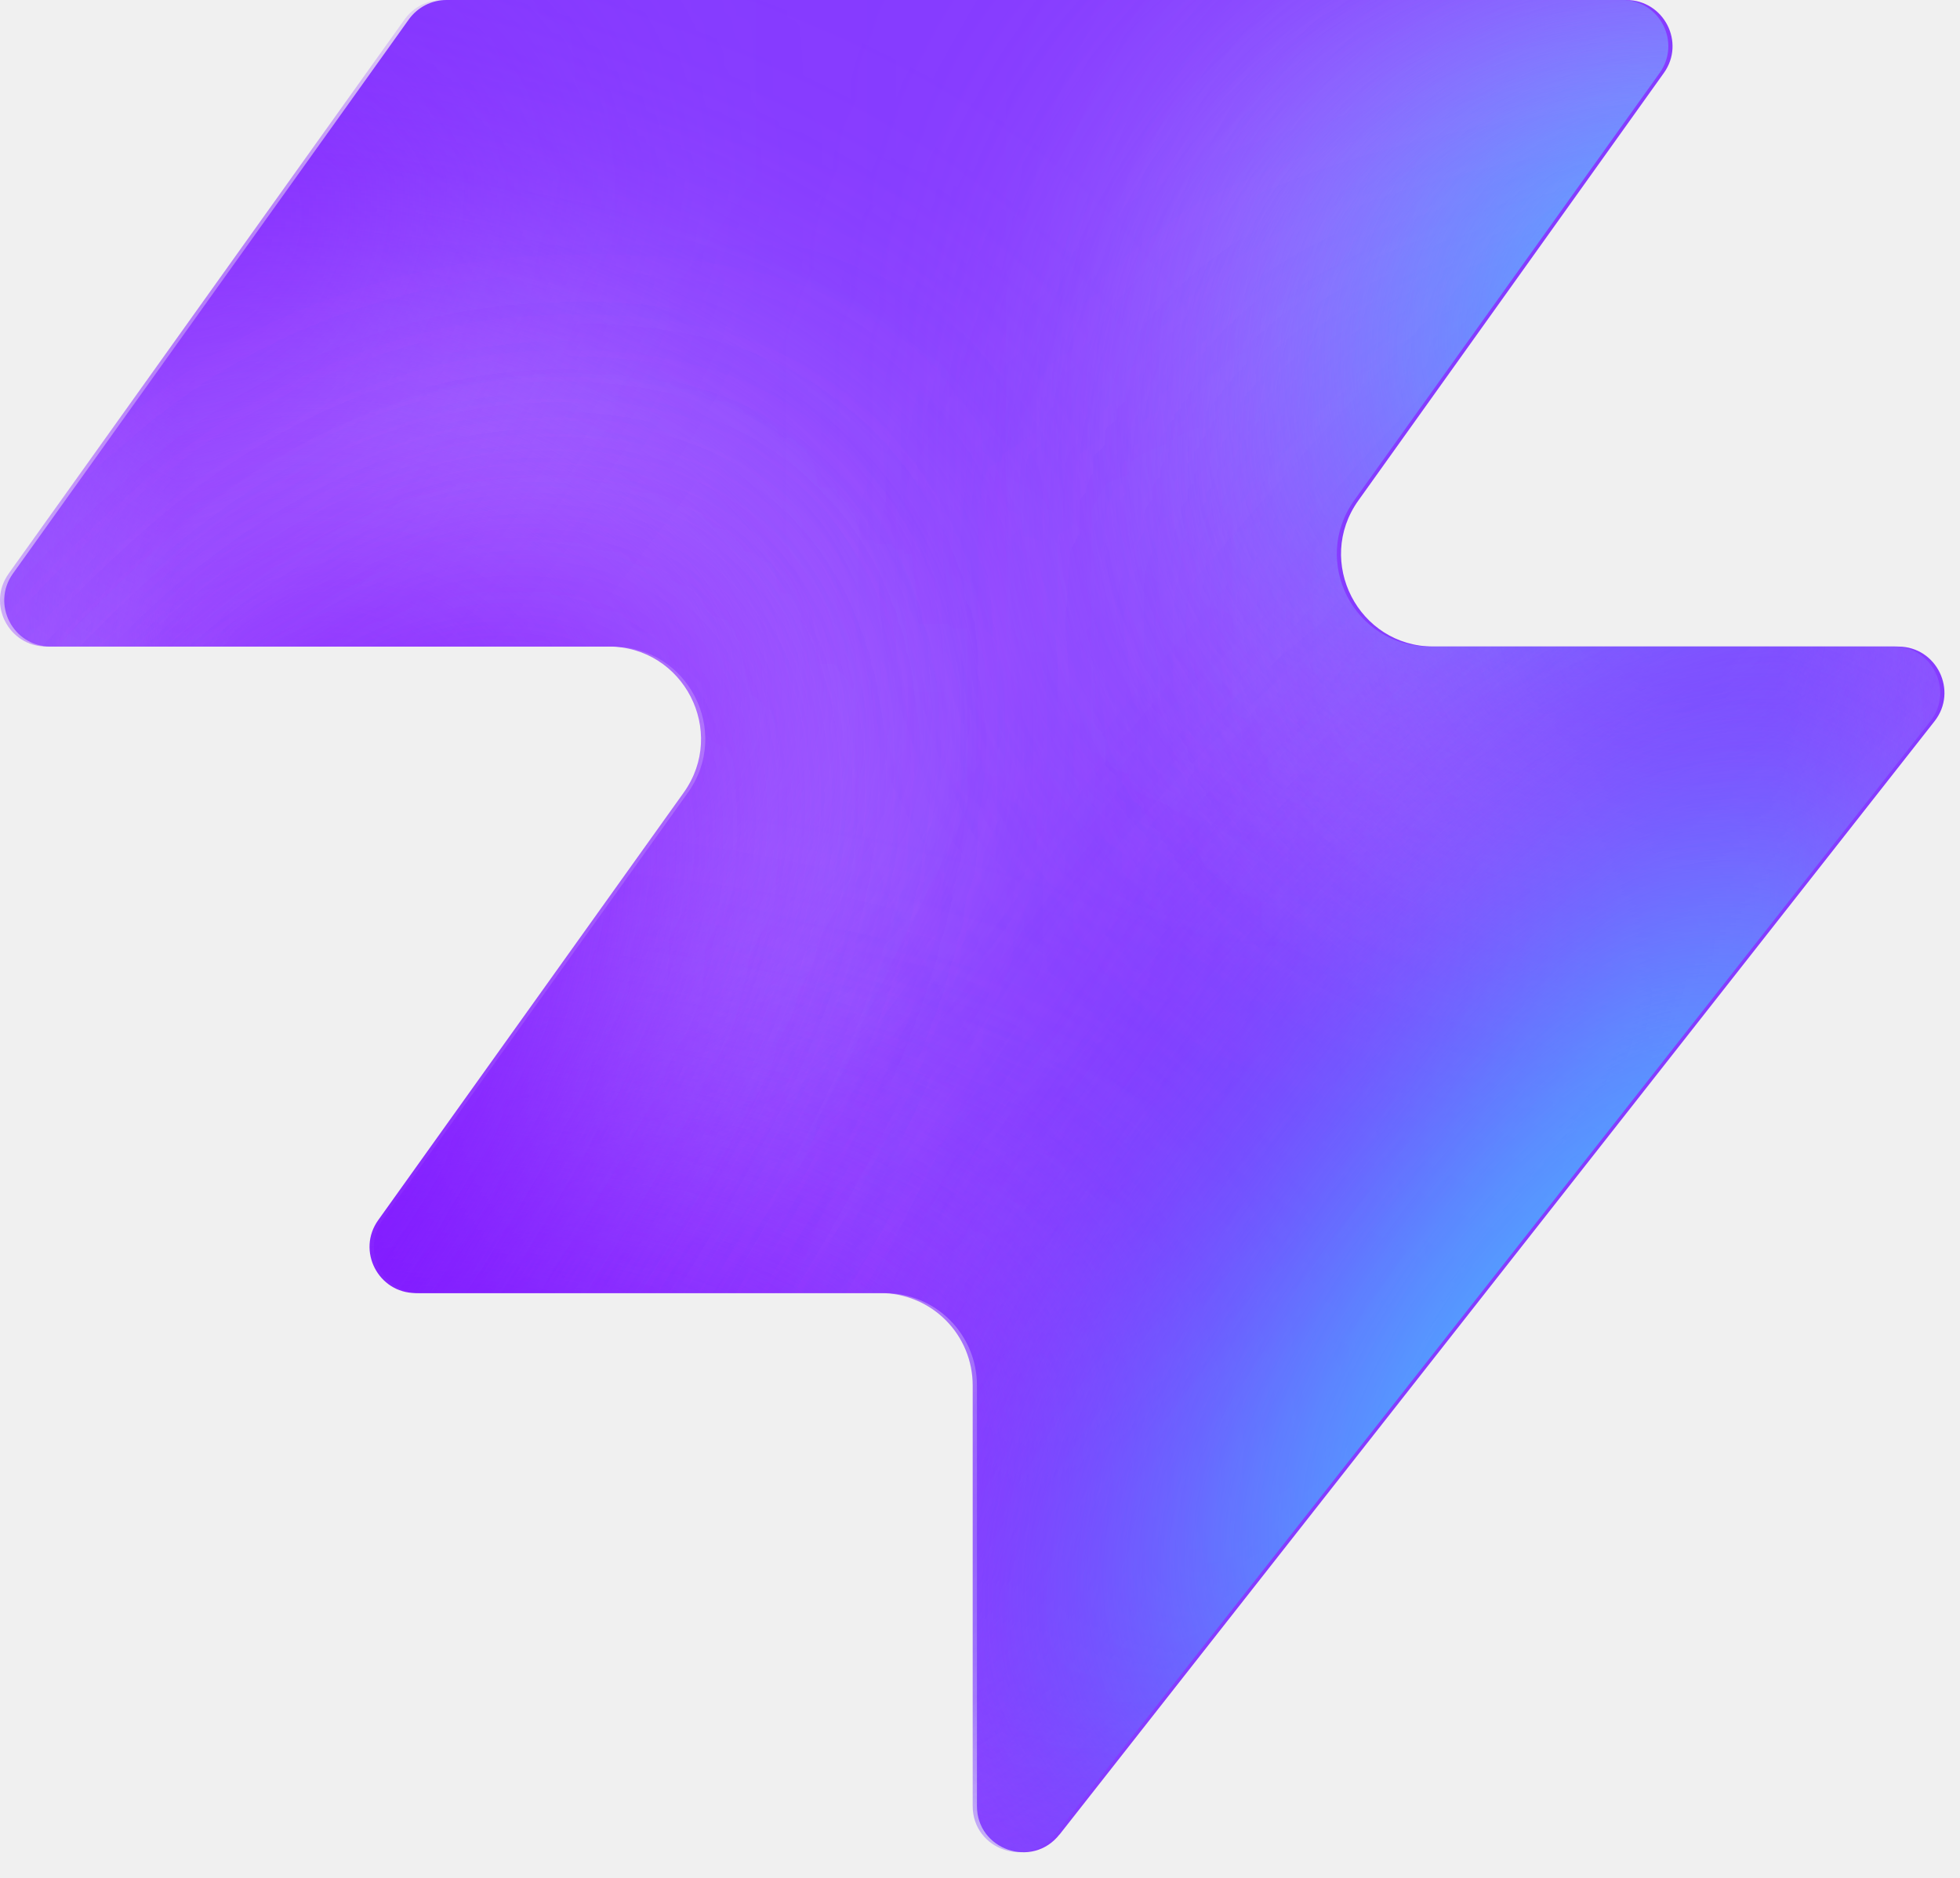
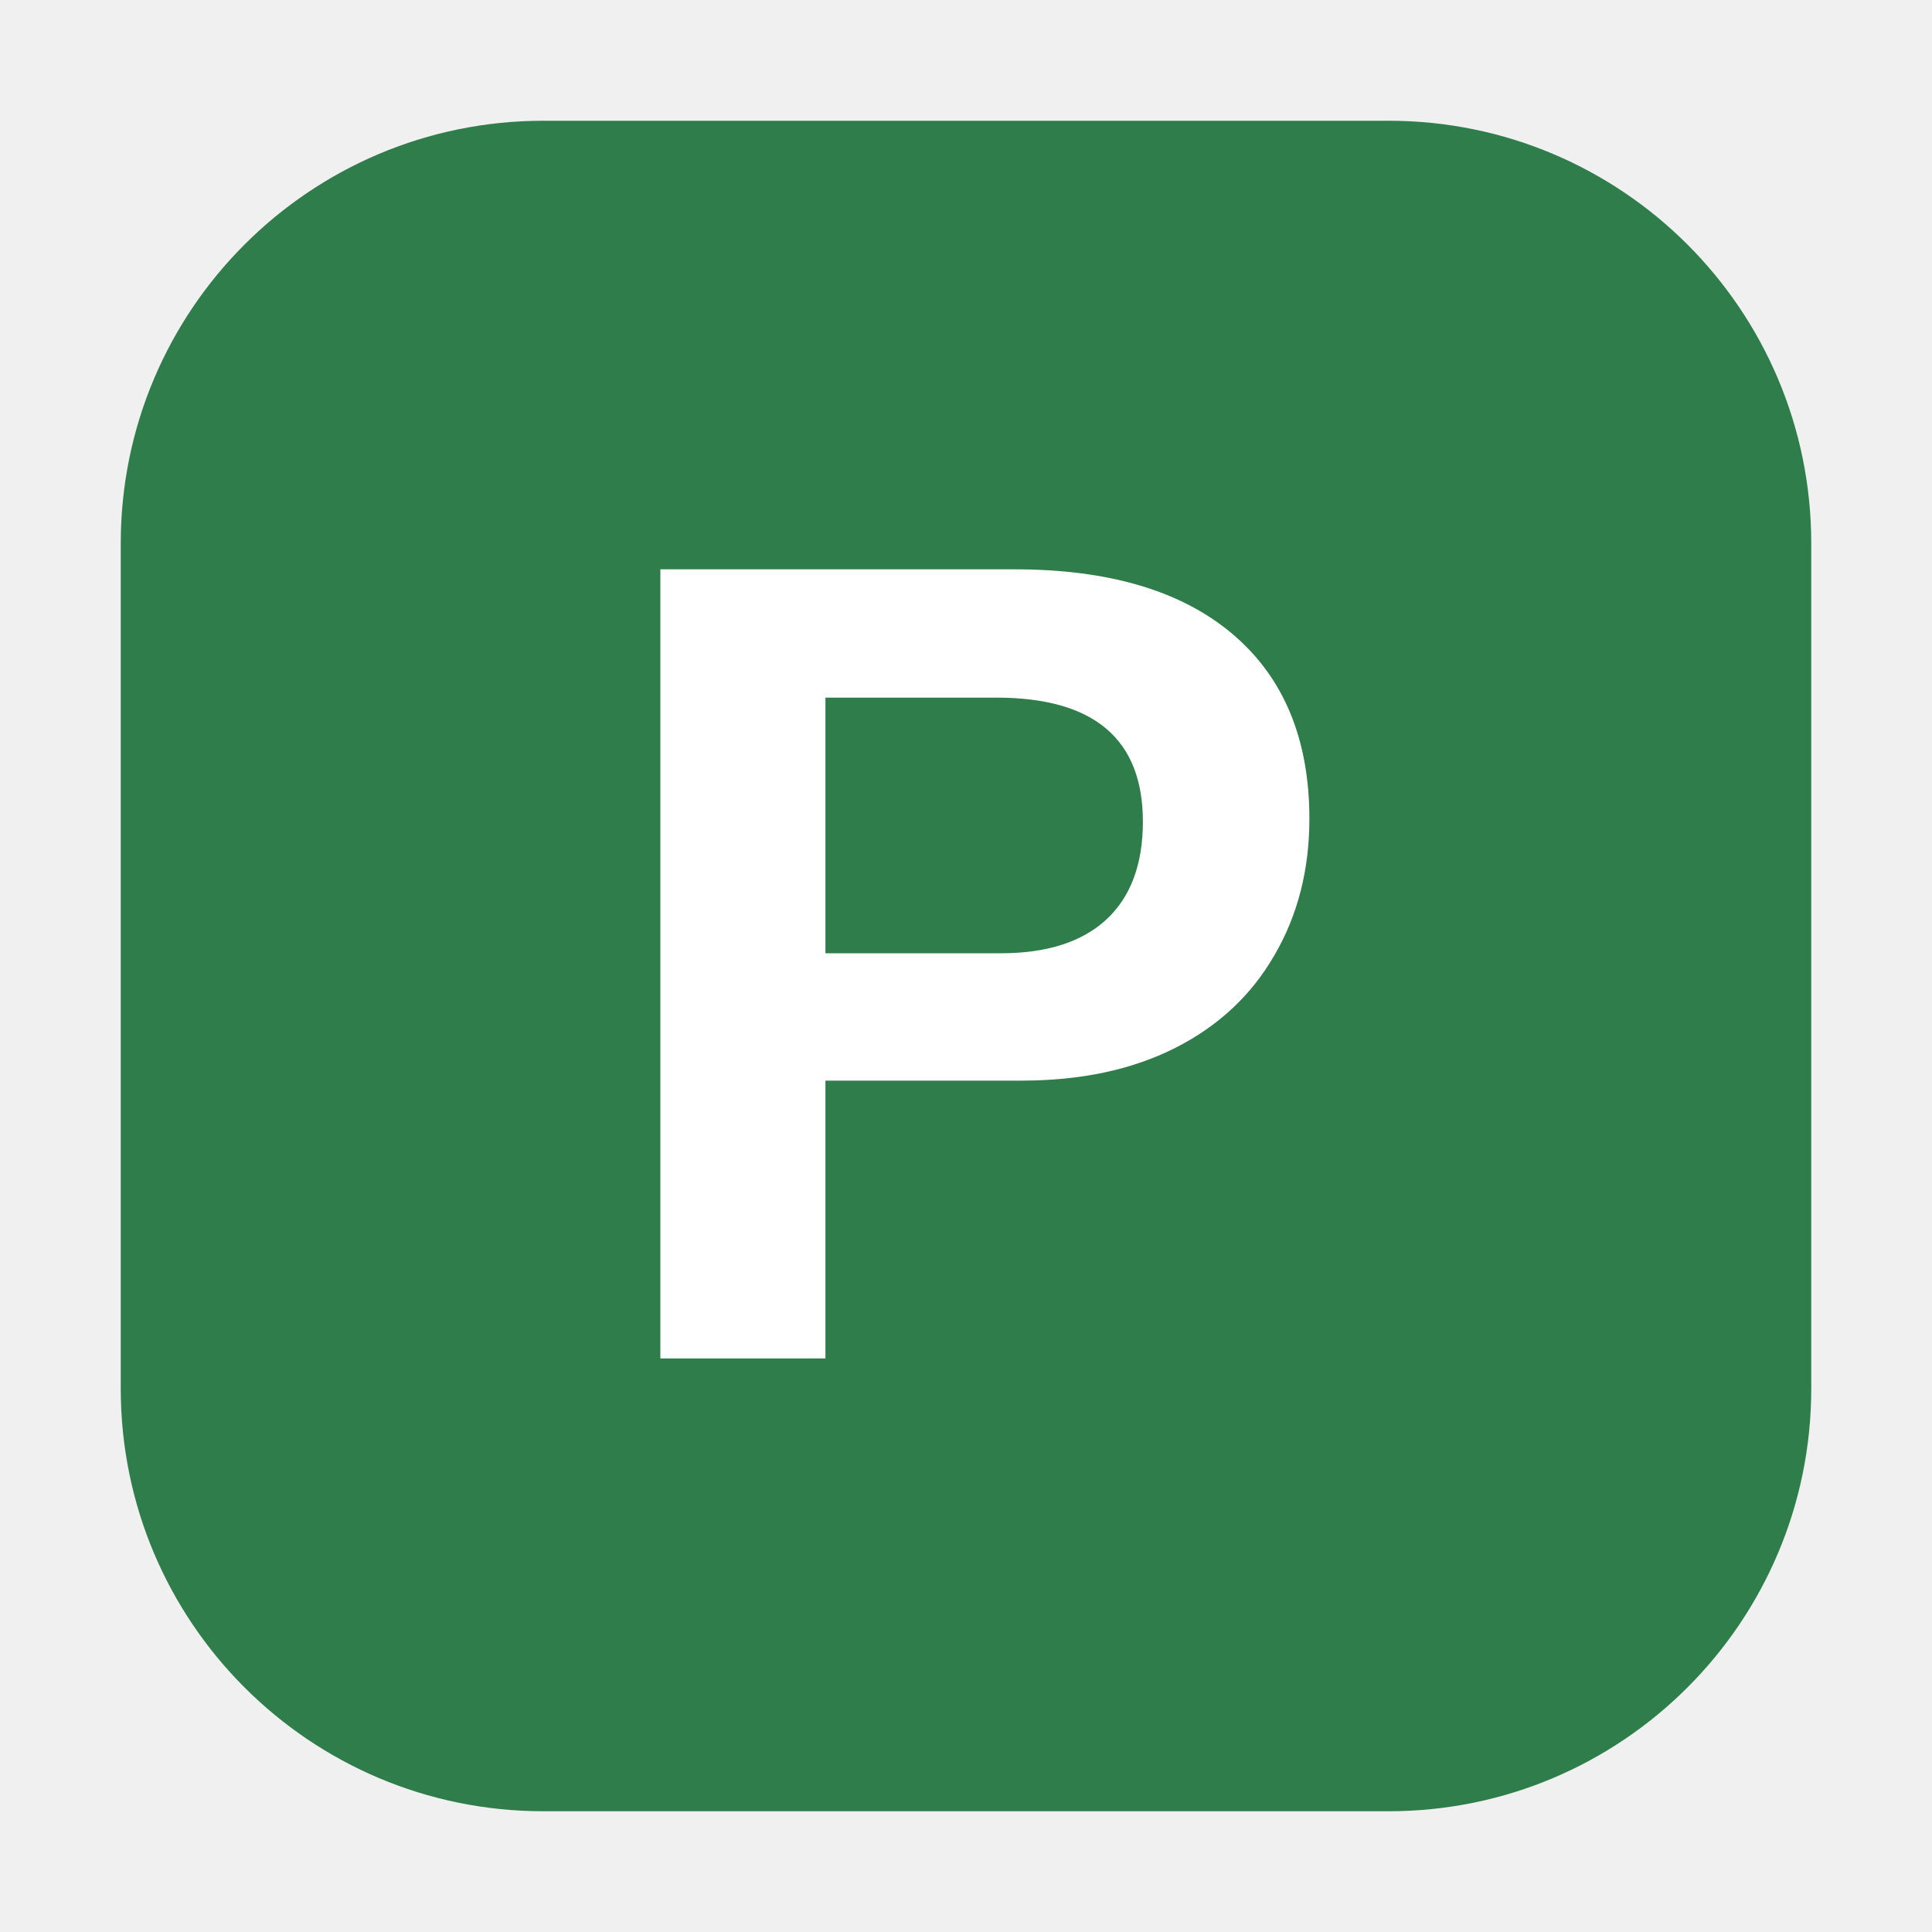
- <svg xmlns="http://www.w3.org/2000/svg" width="48" height="46" fill="none" viewBox="0 0 48 46">
-   <path fill="#863bff" d="M25.946 44.938c-.664.845-2.021.375-2.021-.698V33.937a2.26 2.26 0 0 0-2.262-2.262H10.287c-.92 0-1.456-1.04-.92-1.788l7.48-10.471c1.07-1.497 0-3.578-1.842-3.578H1.237c-.92 0-1.456-1.04-.92-1.788L10.013.474c.214-.297.556-.474.92-.474h28.894c.92 0 1.456 1.04.92 1.788l-7.48 10.471c-1.07 1.498 0 3.579 1.842 3.579h11.377c.943 0 1.473 1.088.89 1.83L25.947 44.94z" style="fill:#863bff;fill:color(display-p3 .525 .23 1);fill-opacity:1" />
-   <mask id="a" width="48" height="46" x="0" y="0" maskUnits="userSpaceOnUse" style="mask-type:alpha">
-     <path fill="#000" d="M25.842 44.938c-.664.844-2.021.375-2.021-.698V33.937a2.26 2.26 0 0 0-2.262-2.262H10.183c-.92 0-1.456-1.04-.92-1.788l7.48-10.471c1.07-1.498 0-3.579-1.842-3.579H1.133c-.92 0-1.456-1.04-.92-1.787L9.91.473c.214-.297.556-.474.92-.474h28.894c.92 0 1.456 1.04.92 1.788l-7.48 10.471c-1.07 1.498 0 3.578 1.842 3.578h11.377c.943 0 1.473 1.088.89 1.832L25.843 44.94z" style="fill:#000;fill-opacity:1" />
-   </mask>
-   <g mask="url(#a)">
-     <g filter="url(#b)">
-       <ellipse cx="5.508" cy="14.704" fill="#ede6ff" rx="5.508" ry="14.704" style="fill:#ede6ff;fill:color(display-p3 .927 .903 1);fill-opacity:1" transform="matrix(.00324 1 1 -.00324 -4.47 31.516)" />
-     </g>
-     <g filter="url(#c)">
-       <ellipse cx="10.399" cy="29.851" fill="#ede6ff" rx="10.399" ry="29.851" style="fill:#ede6ff;fill:color(display-p3 .927 .903 1);fill-opacity:1" transform="matrix(.00324 1 1 -.00324 -39.328 7.883)" />
-     </g>
-     <g filter="url(#d)">
-       <ellipse cx="5.508" cy="30.487" fill="#7e14ff" rx="5.508" ry="30.487" style="fill:#7e14ff;fill:color(display-p3 .492 .077 1);fill-opacity:1" transform="rotate(89.814 -25.913 -14.639)scale(1 -1)" />
-     </g>
-     <g filter="url(#e)">
-       <ellipse cx="5.508" cy="30.599" fill="#7e14ff" rx="5.508" ry="30.599" style="fill:#7e14ff;fill:color(display-p3 .492 .077 1);fill-opacity:1" transform="rotate(89.814 -32.644 -3.334)scale(1 -1)" />
-     </g>
-     <g filter="url(#f)">
-       <ellipse cx="5.508" cy="30.599" fill="#7e14ff" rx="5.508" ry="30.599" style="fill:#7e14ff;fill:color(display-p3 .492 .077 1);fill-opacity:1" transform="matrix(.00324 1 1 -.00324 -34.34 30.47)" />
-     </g>
-     <g filter="url(#g)">
-       <ellipse cx="14.072" cy="22.078" fill="#ede6ff" rx="14.072" ry="22.078" style="fill:#ede6ff;fill:color(display-p3 .927 .903 1);fill-opacity:1" transform="rotate(93.35 24.506 48.493)scale(-1 1)" />
-     </g>
-     <g filter="url(#h)">
-       <ellipse cx="3.47" cy="21.501" fill="#7e14ff" rx="3.47" ry="21.501" style="fill:#7e14ff;fill:color(display-p3 .492 .077 1);fill-opacity:1" transform="rotate(89.009 28.708 47.59)scale(-1 1)" />
-     </g>
-     <g filter="url(#i)">
-       <ellipse cx="3.47" cy="21.501" fill="#7e14ff" rx="3.47" ry="21.501" style="fill:#7e14ff;fill:color(display-p3 .492 .077 1);fill-opacity:1" transform="rotate(89.009 28.708 47.59)scale(-1 1)" />
-     </g>
-     <g filter="url(#j)">
-       <ellipse cx=".387" cy="8.972" fill="#7e14ff" rx="4.407" ry="29.108" style="fill:#7e14ff;fill:color(display-p3 .492 .077 1);fill-opacity:1" transform="rotate(39.51 .387 8.972)" />
-     </g>
-     <g filter="url(#k)">
-       <ellipse cx="47.523" cy="-6.092" fill="#7e14ff" rx="4.407" ry="29.108" style="fill:#7e14ff;fill:color(display-p3 .492 .077 1);fill-opacity:1" transform="rotate(37.892 47.523 -6.092)" />
-     </g>
-     <g filter="url(#l)">
-       <ellipse cx="41.412" cy="6.333" fill="#47bfff" rx="5.971" ry="9.665" style="fill:#47bfff;fill:color(display-p3 .28 .748 1);fill-opacity:1" transform="rotate(37.892 41.412 6.333)" />
-     </g>
-     <g filter="url(#m)">
-       <ellipse cx="-1.879" cy="38.332" fill="#7e14ff" rx="4.407" ry="29.108" style="fill:#7e14ff;fill:color(display-p3 .492 .077 1);fill-opacity:1" transform="rotate(37.892 -1.88 38.332)" />
-     </g>
-     <g filter="url(#n)">
-       <ellipse cx="-1.879" cy="38.332" fill="#7e14ff" rx="4.407" ry="29.108" style="fill:#7e14ff;fill:color(display-p3 .492 .077 1);fill-opacity:1" transform="rotate(37.892 -1.88 38.332)" />
-     </g>
-     <g filter="url(#o)">
-       <ellipse cx="35.651" cy="29.907" fill="#7e14ff" rx="4.407" ry="29.108" style="fill:#7e14ff;fill:color(display-p3 .492 .077 1);fill-opacity:1" transform="rotate(37.892 35.651 29.907)" />
-     </g>
-     <g filter="url(#p)">
-       <ellipse cx="38.418" cy="32.4" fill="#47bfff" rx="5.971" ry="15.297" style="fill:#47bfff;fill:color(display-p3 .28 .748 1);fill-opacity:1" transform="rotate(37.892 38.418 32.4)" />
-     </g>
-   </g>
-   <defs>
-     <filter id="b" width="60.045" height="41.654" x="-19.77" y="16.149" color-interpolation-filters="sRGB" filterUnits="userSpaceOnUse">
-       <feFlood flood-opacity="0" result="BackgroundImageFix" />
-       <feBlend in="SourceGraphic" in2="BackgroundImageFix" result="shape" />
-       <feGaussianBlur result="effect1_foregroundBlur_2002_17158" stdDeviation="7.659" />
-     </filter>
-     <filter id="c" width="90.34" height="51.437" x="-54.613" y="-7.533" color-interpolation-filters="sRGB" filterUnits="userSpaceOnUse">
-       <feFlood flood-opacity="0" result="BackgroundImageFix" />
-       <feBlend in="SourceGraphic" in2="BackgroundImageFix" result="shape" />
-       <feGaussianBlur result="effect1_foregroundBlur_2002_17158" stdDeviation="7.659" />
-     </filter>
-     <filter id="d" width="79.355" height="29.4" x="-49.64" y="2.03" color-interpolation-filters="sRGB" filterUnits="userSpaceOnUse">
-       <feFlood flood-opacity="0" result="BackgroundImageFix" />
-       <feBlend in="SourceGraphic" in2="BackgroundImageFix" result="shape" />
-       <feGaussianBlur result="effect1_foregroundBlur_2002_17158" stdDeviation="4.596" />
-     </filter>
-     <filter id="e" width="79.579" height="29.4" x="-45.045" y="20.029" color-interpolation-filters="sRGB" filterUnits="userSpaceOnUse">
-       <feFlood flood-opacity="0" result="BackgroundImageFix" />
-       <feBlend in="SourceGraphic" in2="BackgroundImageFix" result="shape" />
-       <feGaussianBlur result="effect1_foregroundBlur_2002_17158" stdDeviation="4.596" />
-     </filter>
-     <filter id="f" width="79.579" height="29.4" x="-43.513" y="21.178" color-interpolation-filters="sRGB" filterUnits="userSpaceOnUse">
-       <feFlood flood-opacity="0" result="BackgroundImageFix" />
-       <feBlend in="SourceGraphic" in2="BackgroundImageFix" result="shape" />
-       <feGaussianBlur result="effect1_foregroundBlur_2002_17158" stdDeviation="4.596" />
-     </filter>
-     <filter id="g" width="74.749" height="58.852" x="15.756" y="-17.901" color-interpolation-filters="sRGB" filterUnits="userSpaceOnUse">
-       <feFlood flood-opacity="0" result="BackgroundImageFix" />
-       <feBlend in="SourceGraphic" in2="BackgroundImageFix" result="shape" />
-       <feGaussianBlur result="effect1_foregroundBlur_2002_17158" stdDeviation="7.659" />
-     </filter>
-     <filter id="h" width="61.377" height="25.362" x="23.548" y="2.284" color-interpolation-filters="sRGB" filterUnits="userSpaceOnUse">
-       <feFlood flood-opacity="0" result="BackgroundImageFix" />
-       <feBlend in="SourceGraphic" in2="BackgroundImageFix" result="shape" />
-       <feGaussianBlur result="effect1_foregroundBlur_2002_17158" stdDeviation="4.596" />
-     </filter>
-     <filter id="i" width="61.377" height="25.362" x="23.548" y="2.284" color-interpolation-filters="sRGB" filterUnits="userSpaceOnUse">
-       <feFlood flood-opacity="0" result="BackgroundImageFix" />
-       <feBlend in="SourceGraphic" in2="BackgroundImageFix" result="shape" />
-       <feGaussianBlur result="effect1_foregroundBlur_2002_17158" stdDeviation="4.596" />
-     </filter>
-     <filter id="j" width="56.045" height="63.649" x="-27.636" y="-22.853" color-interpolation-filters="sRGB" filterUnits="userSpaceOnUse">
-       <feFlood flood-opacity="0" result="BackgroundImageFix" />
-       <feBlend in="SourceGraphic" in2="BackgroundImageFix" result="shape" />
-       <feGaussianBlur result="effect1_foregroundBlur_2002_17158" stdDeviation="4.596" />
-     </filter>
-     <filter id="k" width="54.814" height="64.646" x="20.116" y="-38.415" color-interpolation-filters="sRGB" filterUnits="userSpaceOnUse">
-       <feFlood flood-opacity="0" result="BackgroundImageFix" />
-       <feBlend in="SourceGraphic" in2="BackgroundImageFix" result="shape" />
-       <feGaussianBlur result="effect1_foregroundBlur_2002_17158" stdDeviation="4.596" />
-     </filter>
-     <filter id="l" width="33.541" height="35.313" x="24.641" y="-11.323" color-interpolation-filters="sRGB" filterUnits="userSpaceOnUse">
-       <feFlood flood-opacity="0" result="BackgroundImageFix" />
-       <feBlend in="SourceGraphic" in2="BackgroundImageFix" result="shape" />
-       <feGaussianBlur result="effect1_foregroundBlur_2002_17158" stdDeviation="4.596" />
-     </filter>
-     <filter id="m" width="54.814" height="64.646" x="-29.286" y="6.009" color-interpolation-filters="sRGB" filterUnits="userSpaceOnUse">
-       <feFlood flood-opacity="0" result="BackgroundImageFix" />
-       <feBlend in="SourceGraphic" in2="BackgroundImageFix" result="shape" />
-       <feGaussianBlur result="effect1_foregroundBlur_2002_17158" stdDeviation="4.596" />
-     </filter>
-     <filter id="n" width="54.814" height="64.646" x="-29.286" y="6.009" color-interpolation-filters="sRGB" filterUnits="userSpaceOnUse">
-       <feFlood flood-opacity="0" result="BackgroundImageFix" />
-       <feBlend in="SourceGraphic" in2="BackgroundImageFix" result="shape" />
-       <feGaussianBlur result="effect1_foregroundBlur_2002_17158" stdDeviation="4.596" />
-     </filter>
-     <filter id="o" width="54.814" height="64.646" x="8.244" y="-2.416" color-interpolation-filters="sRGB" filterUnits="userSpaceOnUse">
-       <feFlood flood-opacity="0" result="BackgroundImageFix" />
-       <feBlend in="SourceGraphic" in2="BackgroundImageFix" result="shape" />
-       <feGaussianBlur result="effect1_foregroundBlur_2002_17158" stdDeviation="4.596" />
-     </filter>
-     <filter id="p" width="39.409" height="43.623" x="18.713" y="10.588" color-interpolation-filters="sRGB" filterUnits="userSpaceOnUse">
-       <feFlood flood-opacity="0" result="BackgroundImageFix" />
-       <feBlend in="SourceGraphic" in2="BackgroundImageFix" result="shape" />
-       <feGaussianBlur result="effect1_foregroundBlur_2002_17158" stdDeviation="4.596" />
-     </filter>
-   </defs>
+ <svg xmlns="http://www.w3.org/2000/svg" viewBox="0 0 64 64">
+   <rect x="4" y="4" width="56" height="56" rx="14" fill="#2f7d4b" />
+   <text x="32" y="45" text-anchor="middle" font-family="Arial,sans-serif" font-size="38" font-weight="700" fill="#fff">P</text>
</svg>
